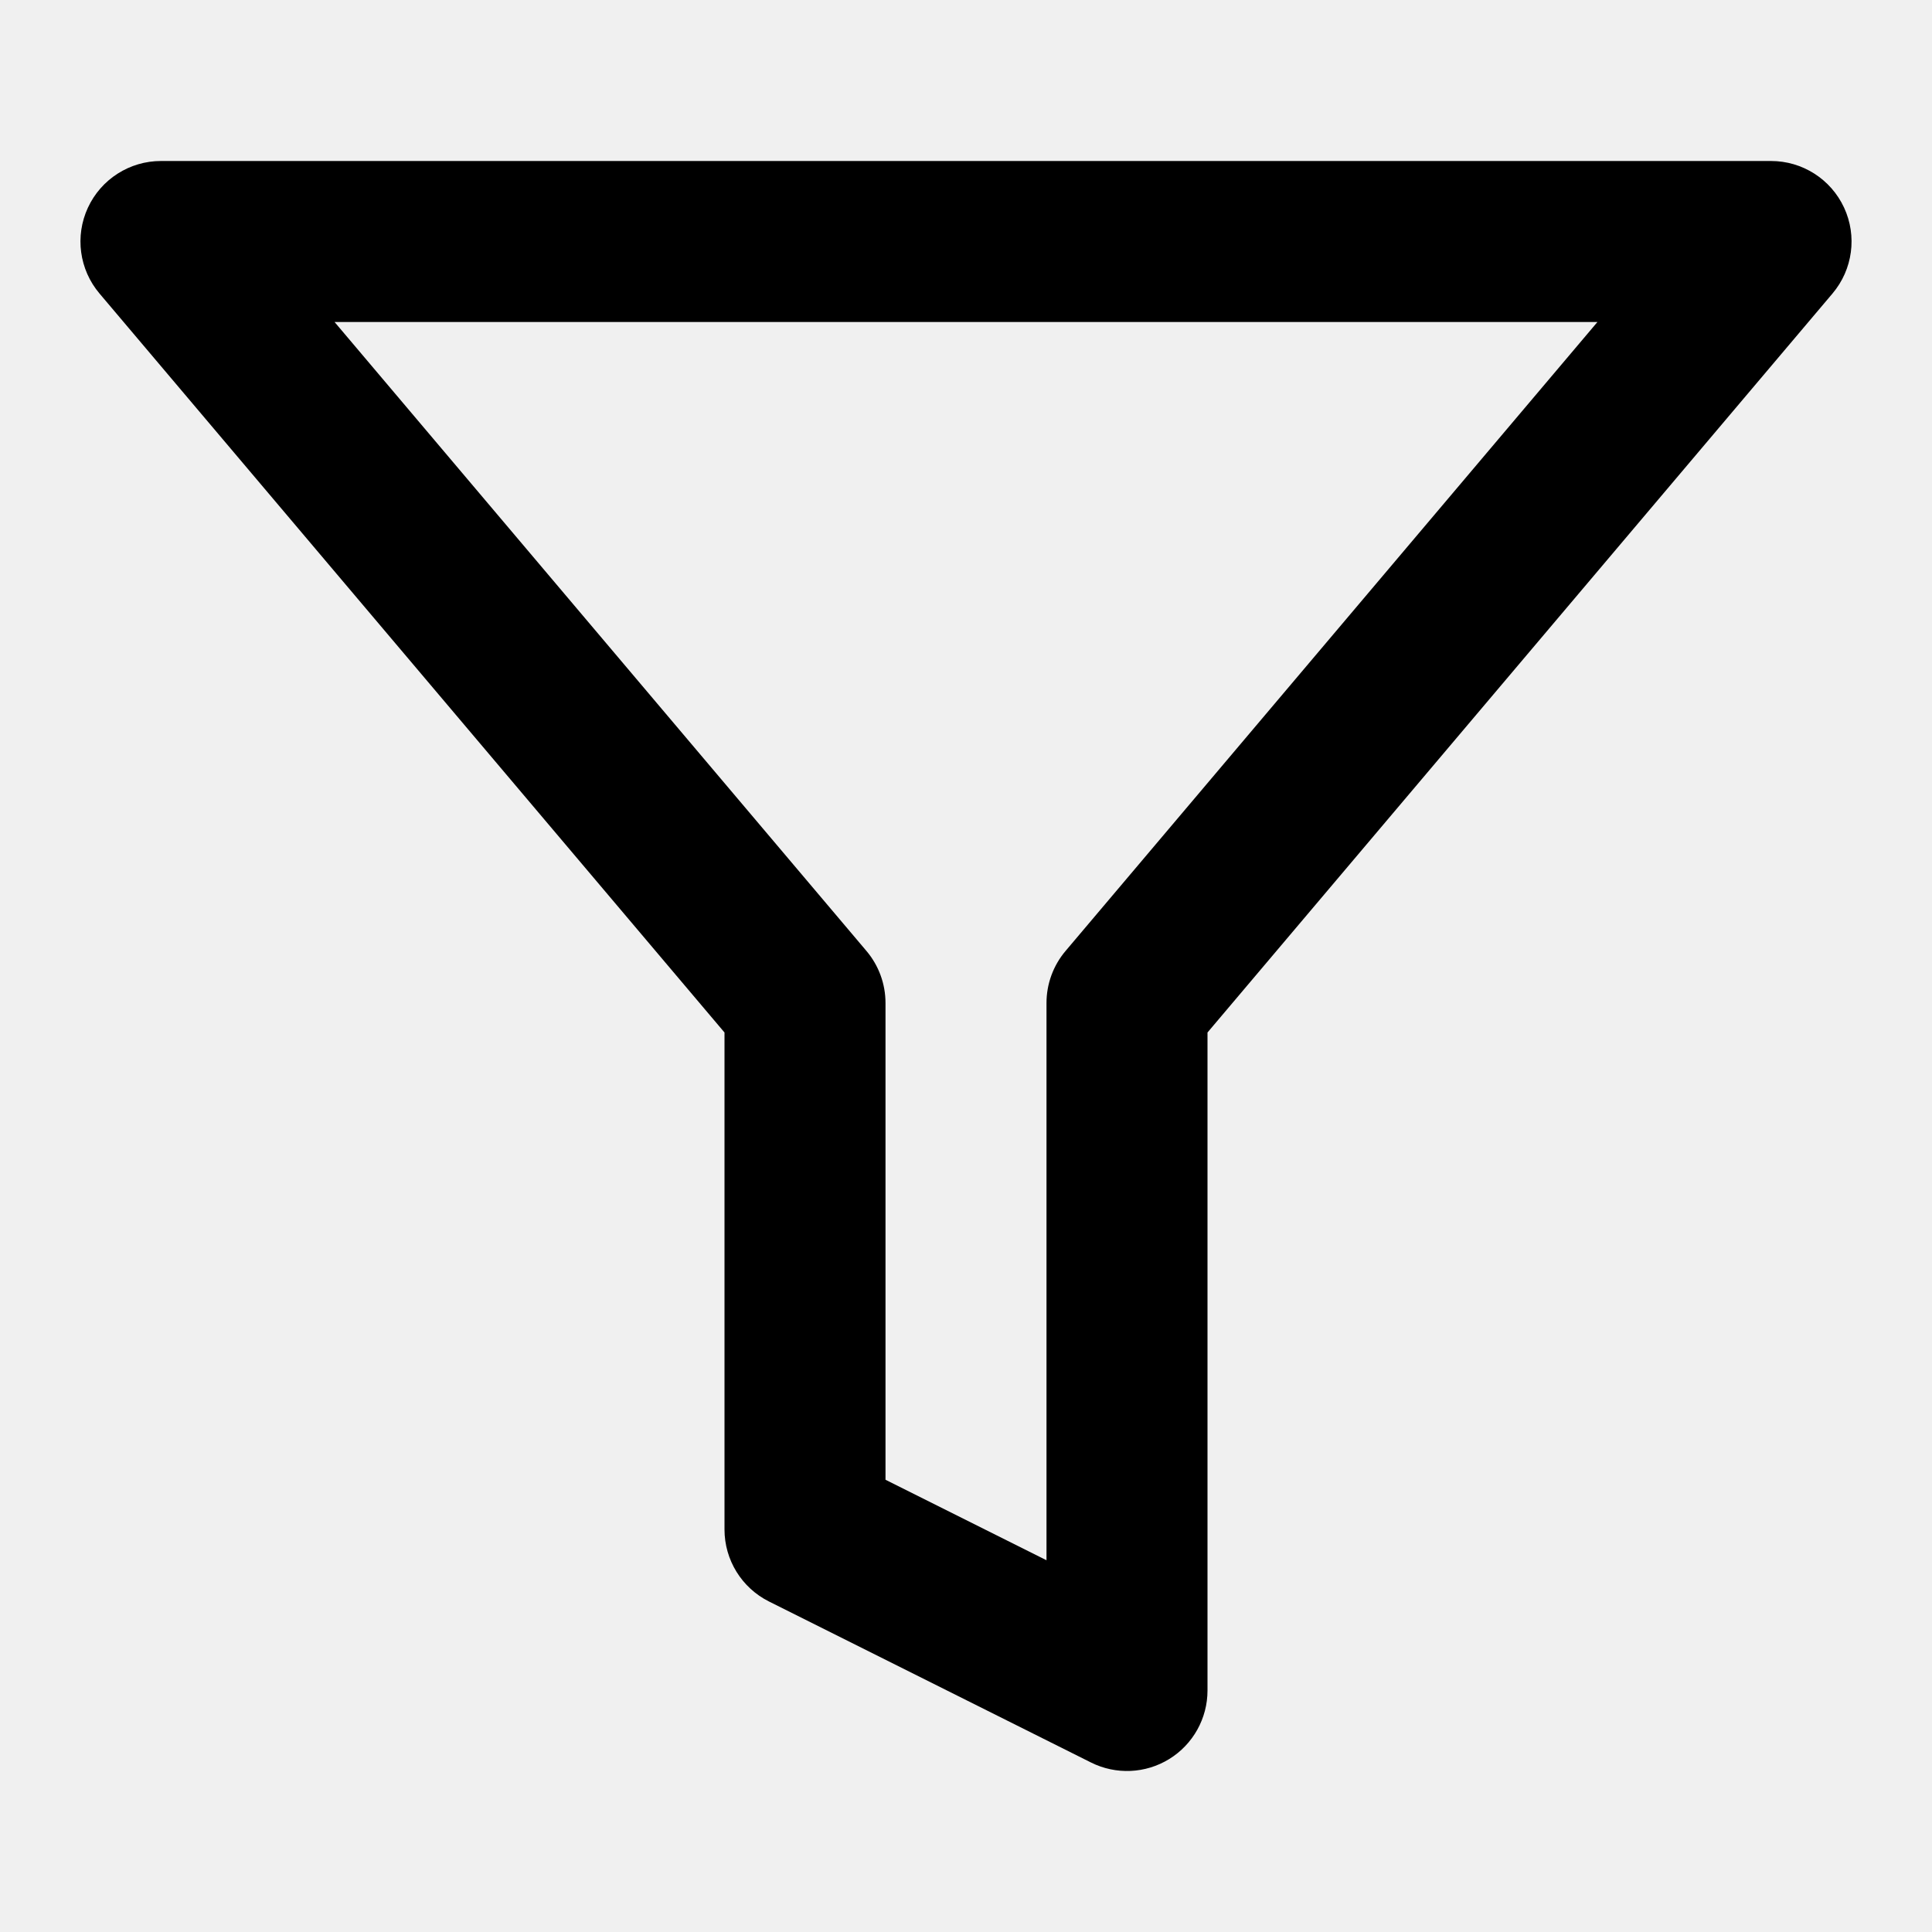
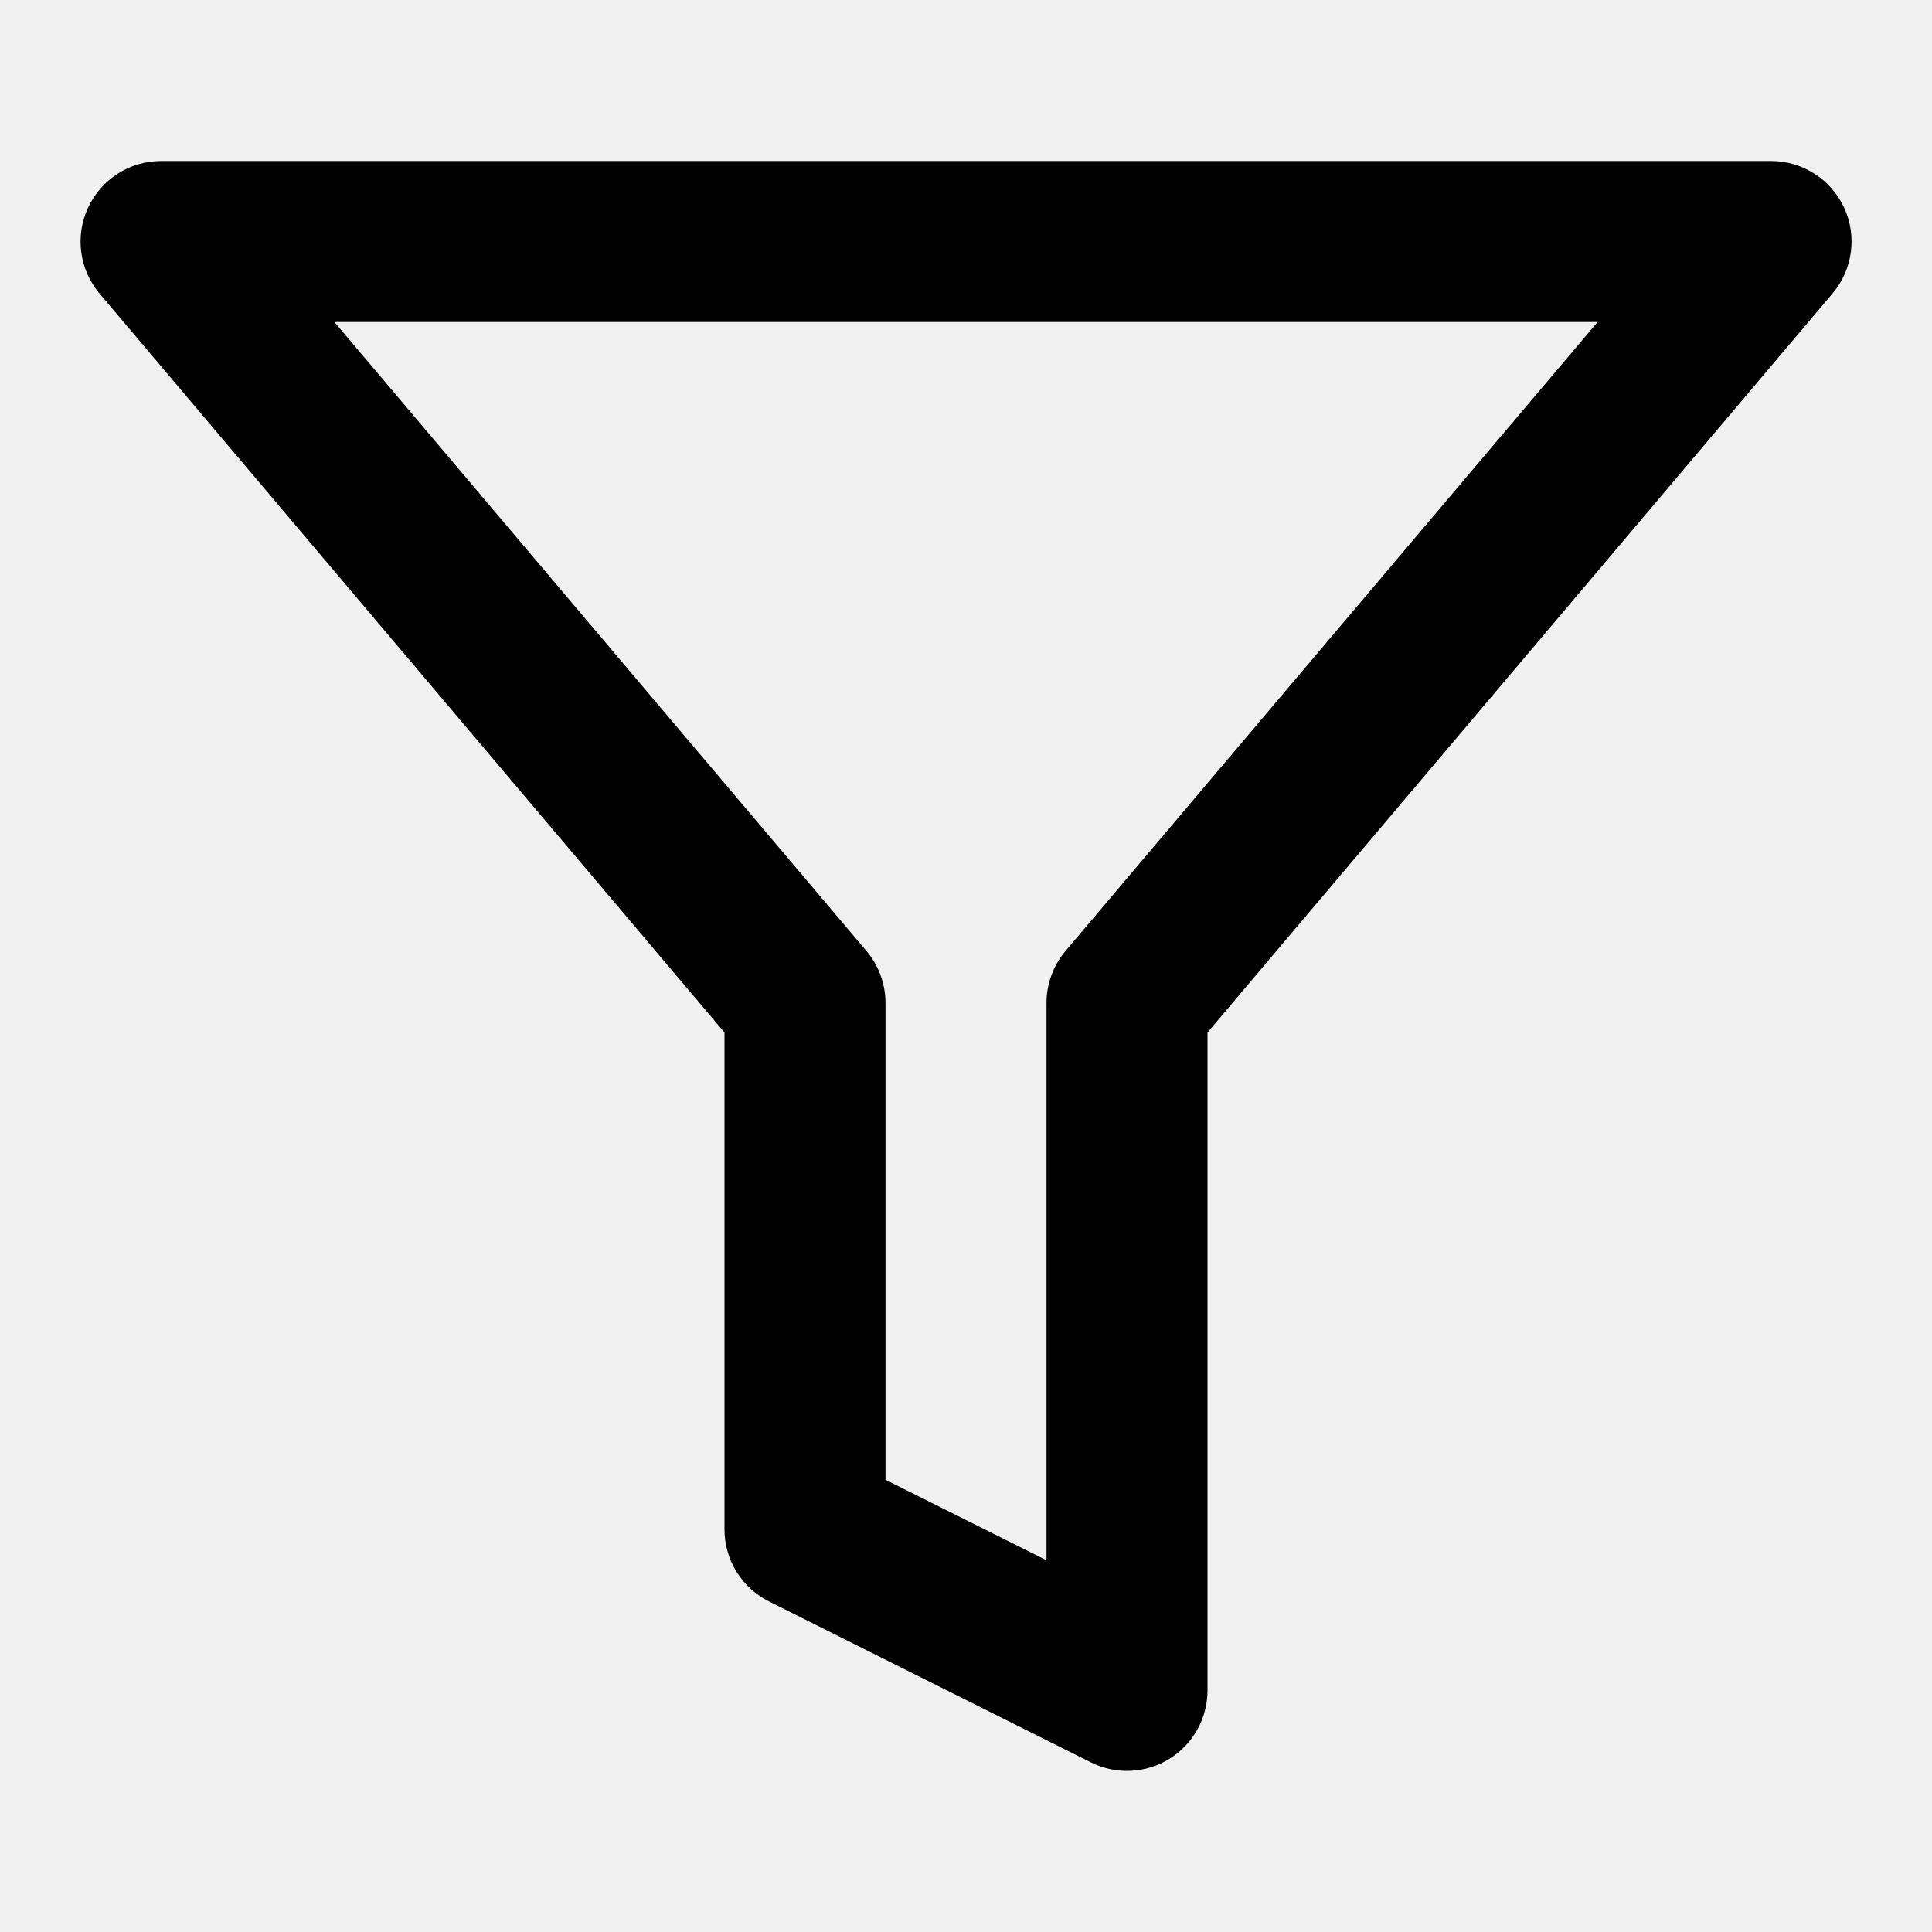
<svg xmlns="http://www.w3.org/2000/svg" width="12" height="12" fill="none" viewBox="0 0 12 12">
-   <path fill="#000" fill-rule="evenodd" d="M.546 1.29A.5.5 0 0 1 1 1h10a.5.5 0 0 1 .382.823L7.5 6.413V10.5a.5.5 0 0 1-.724.447l-2-1A.5.5 0 0 1 4.5 9.5V6.413L.618 1.823a.5.5 0 0 1-.072-.533ZM2.078 2l3.304 3.907a.5.5 0 0 1 .118.323v2.961l1 .5V6.23a.5.5 0 0 1 .118-.323L9.922 2H2.078Z" clip-rule="evenodd" />
+   <g clip-path="url(#a)">
+     <path fill="#000" fill-rule="evenodd" d="M.547 1.29A.5.5 0 0 1 1 1h10a.5.5 0 0 1 .382.823L7.5 6.413V10.5a.5.5 0 0 1-.723.447l-2-1A.5.5 0 0 1 4.5 9.5V6.413L.618 1.823a.5.5 0 0 1-.071-.533Zm1.53.71 3.305 3.907a.5.5 0 0 1 .118.323v2.961l1 .5v-3.46a.5.5 0 0 1 .118-.324L9.923 2H2.078Z" clip-rule="evenodd" />
+   </g>
+   <defs>
+     <clipPath id="a">
+       <path fill="#fff" d="M0 0h12v12H0z" />
+     </clipPath>
+   </defs>
</svg>
